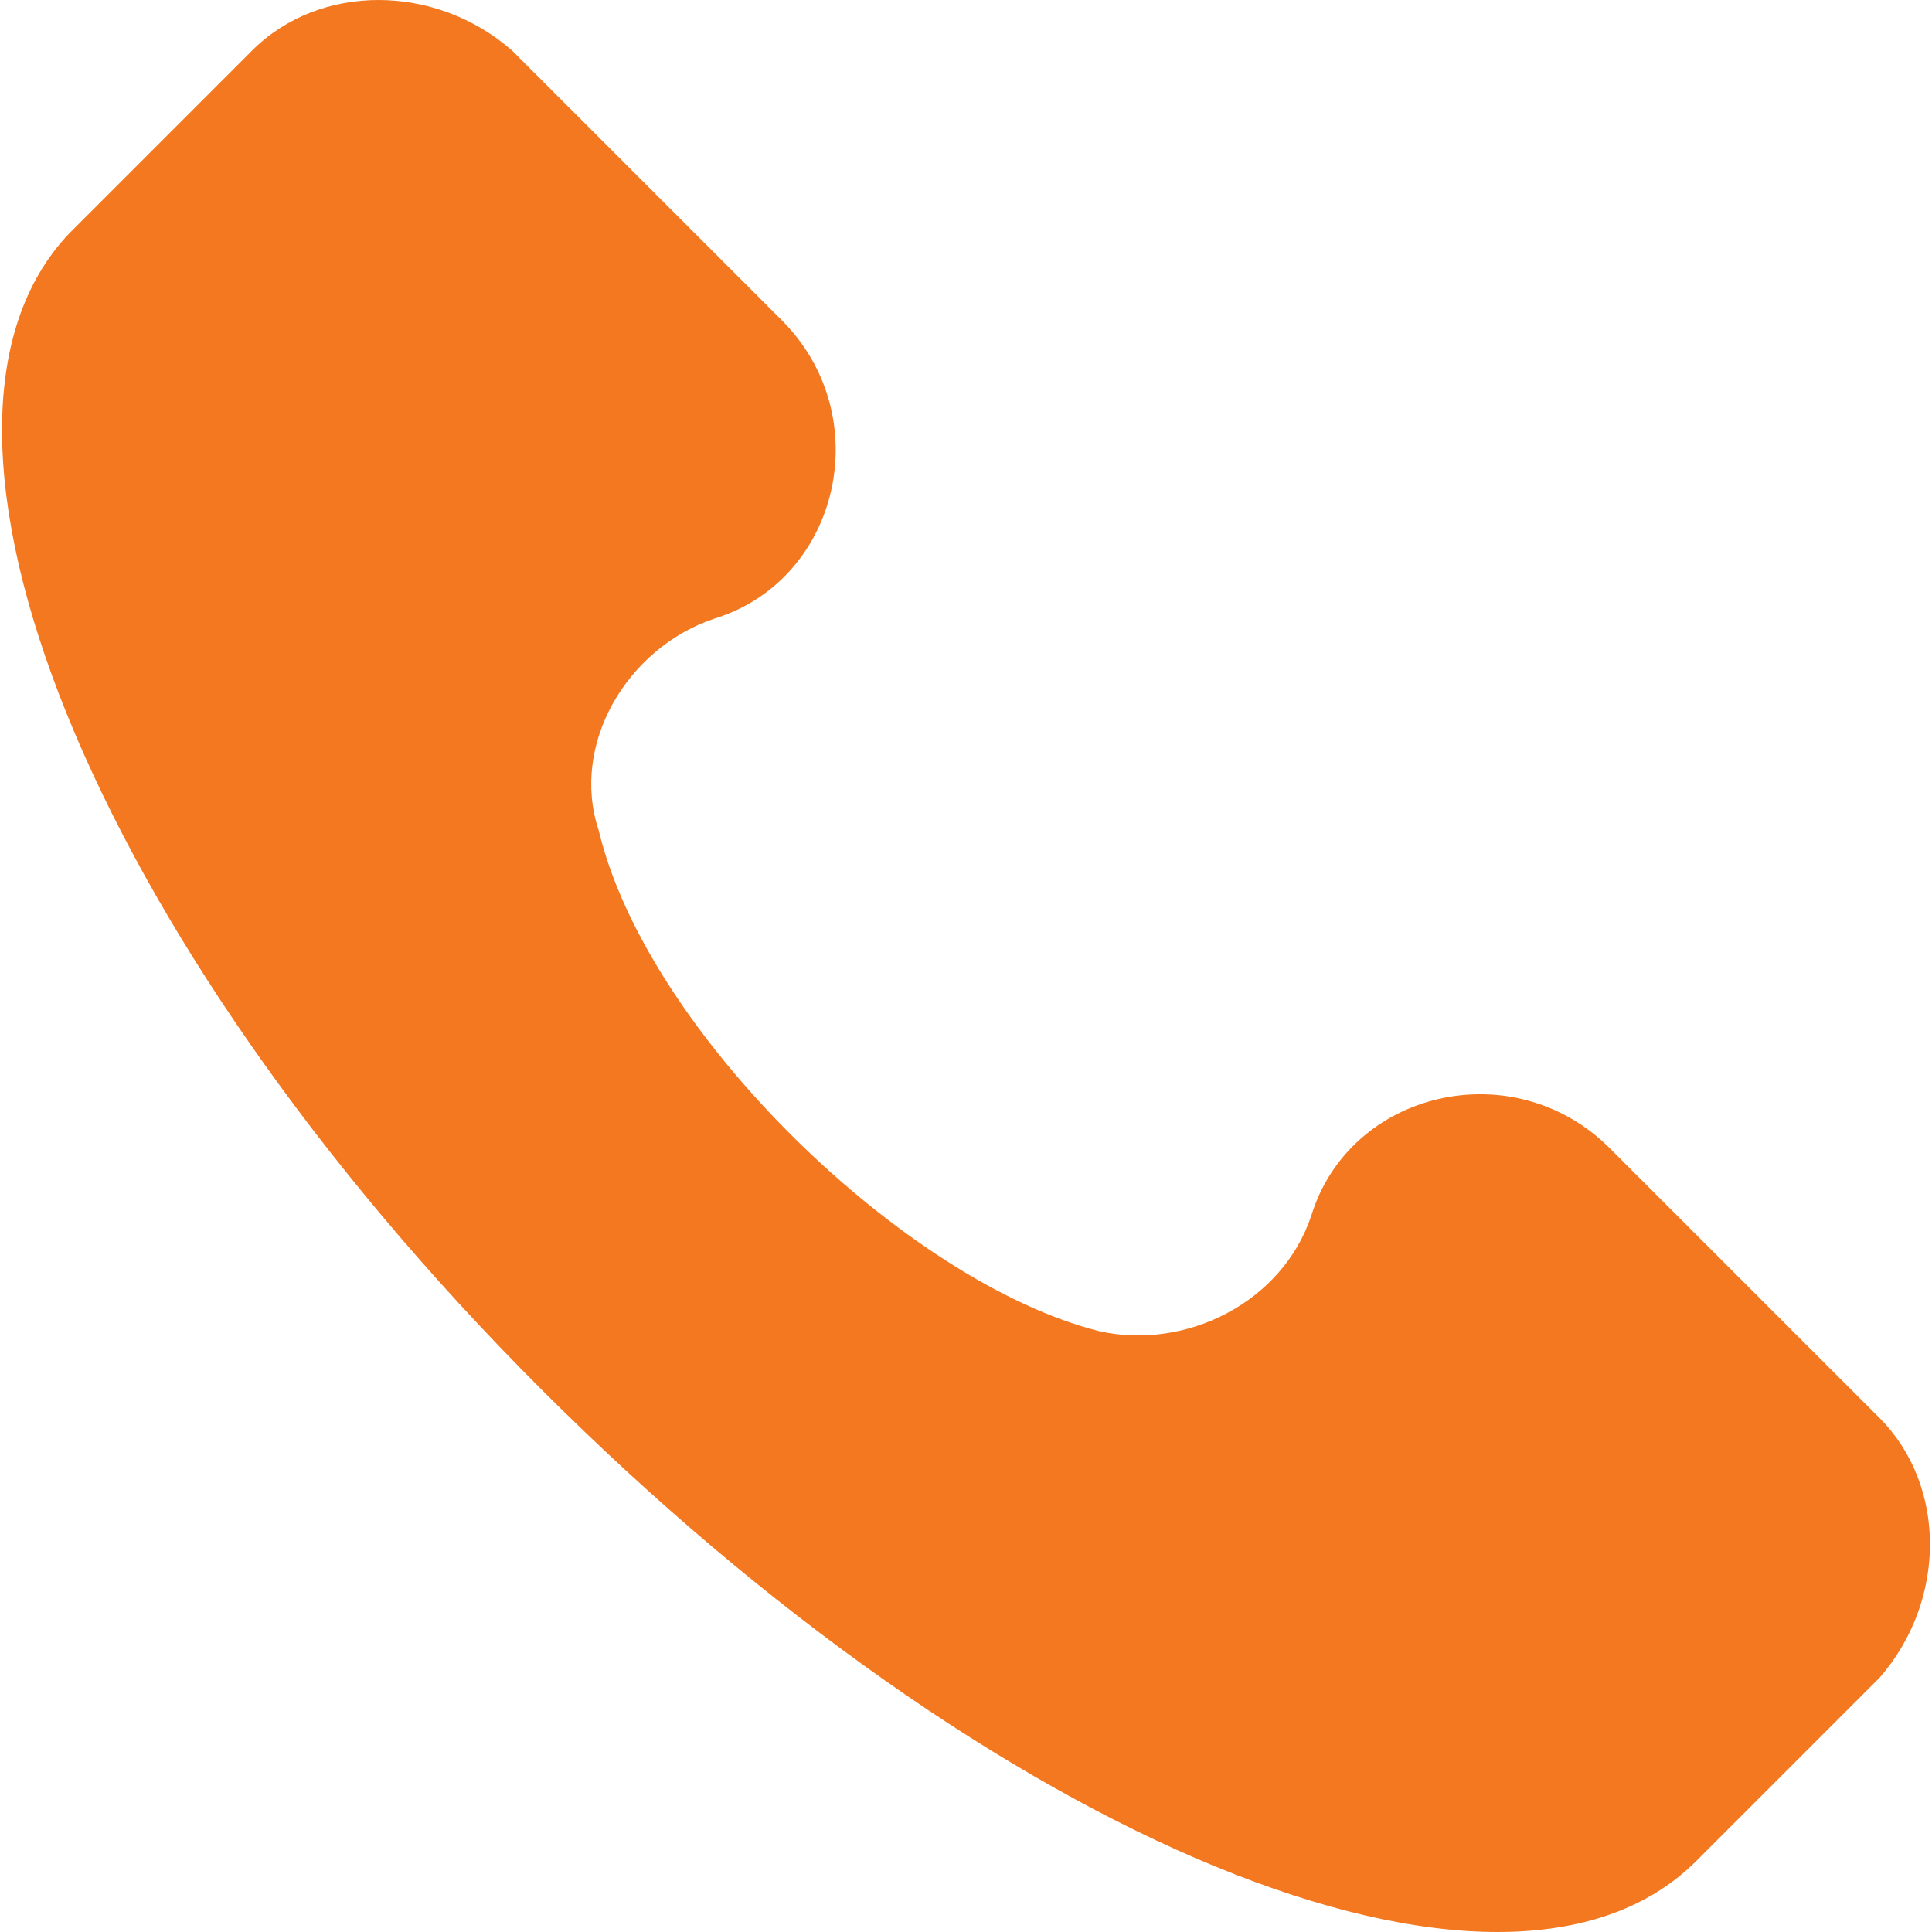
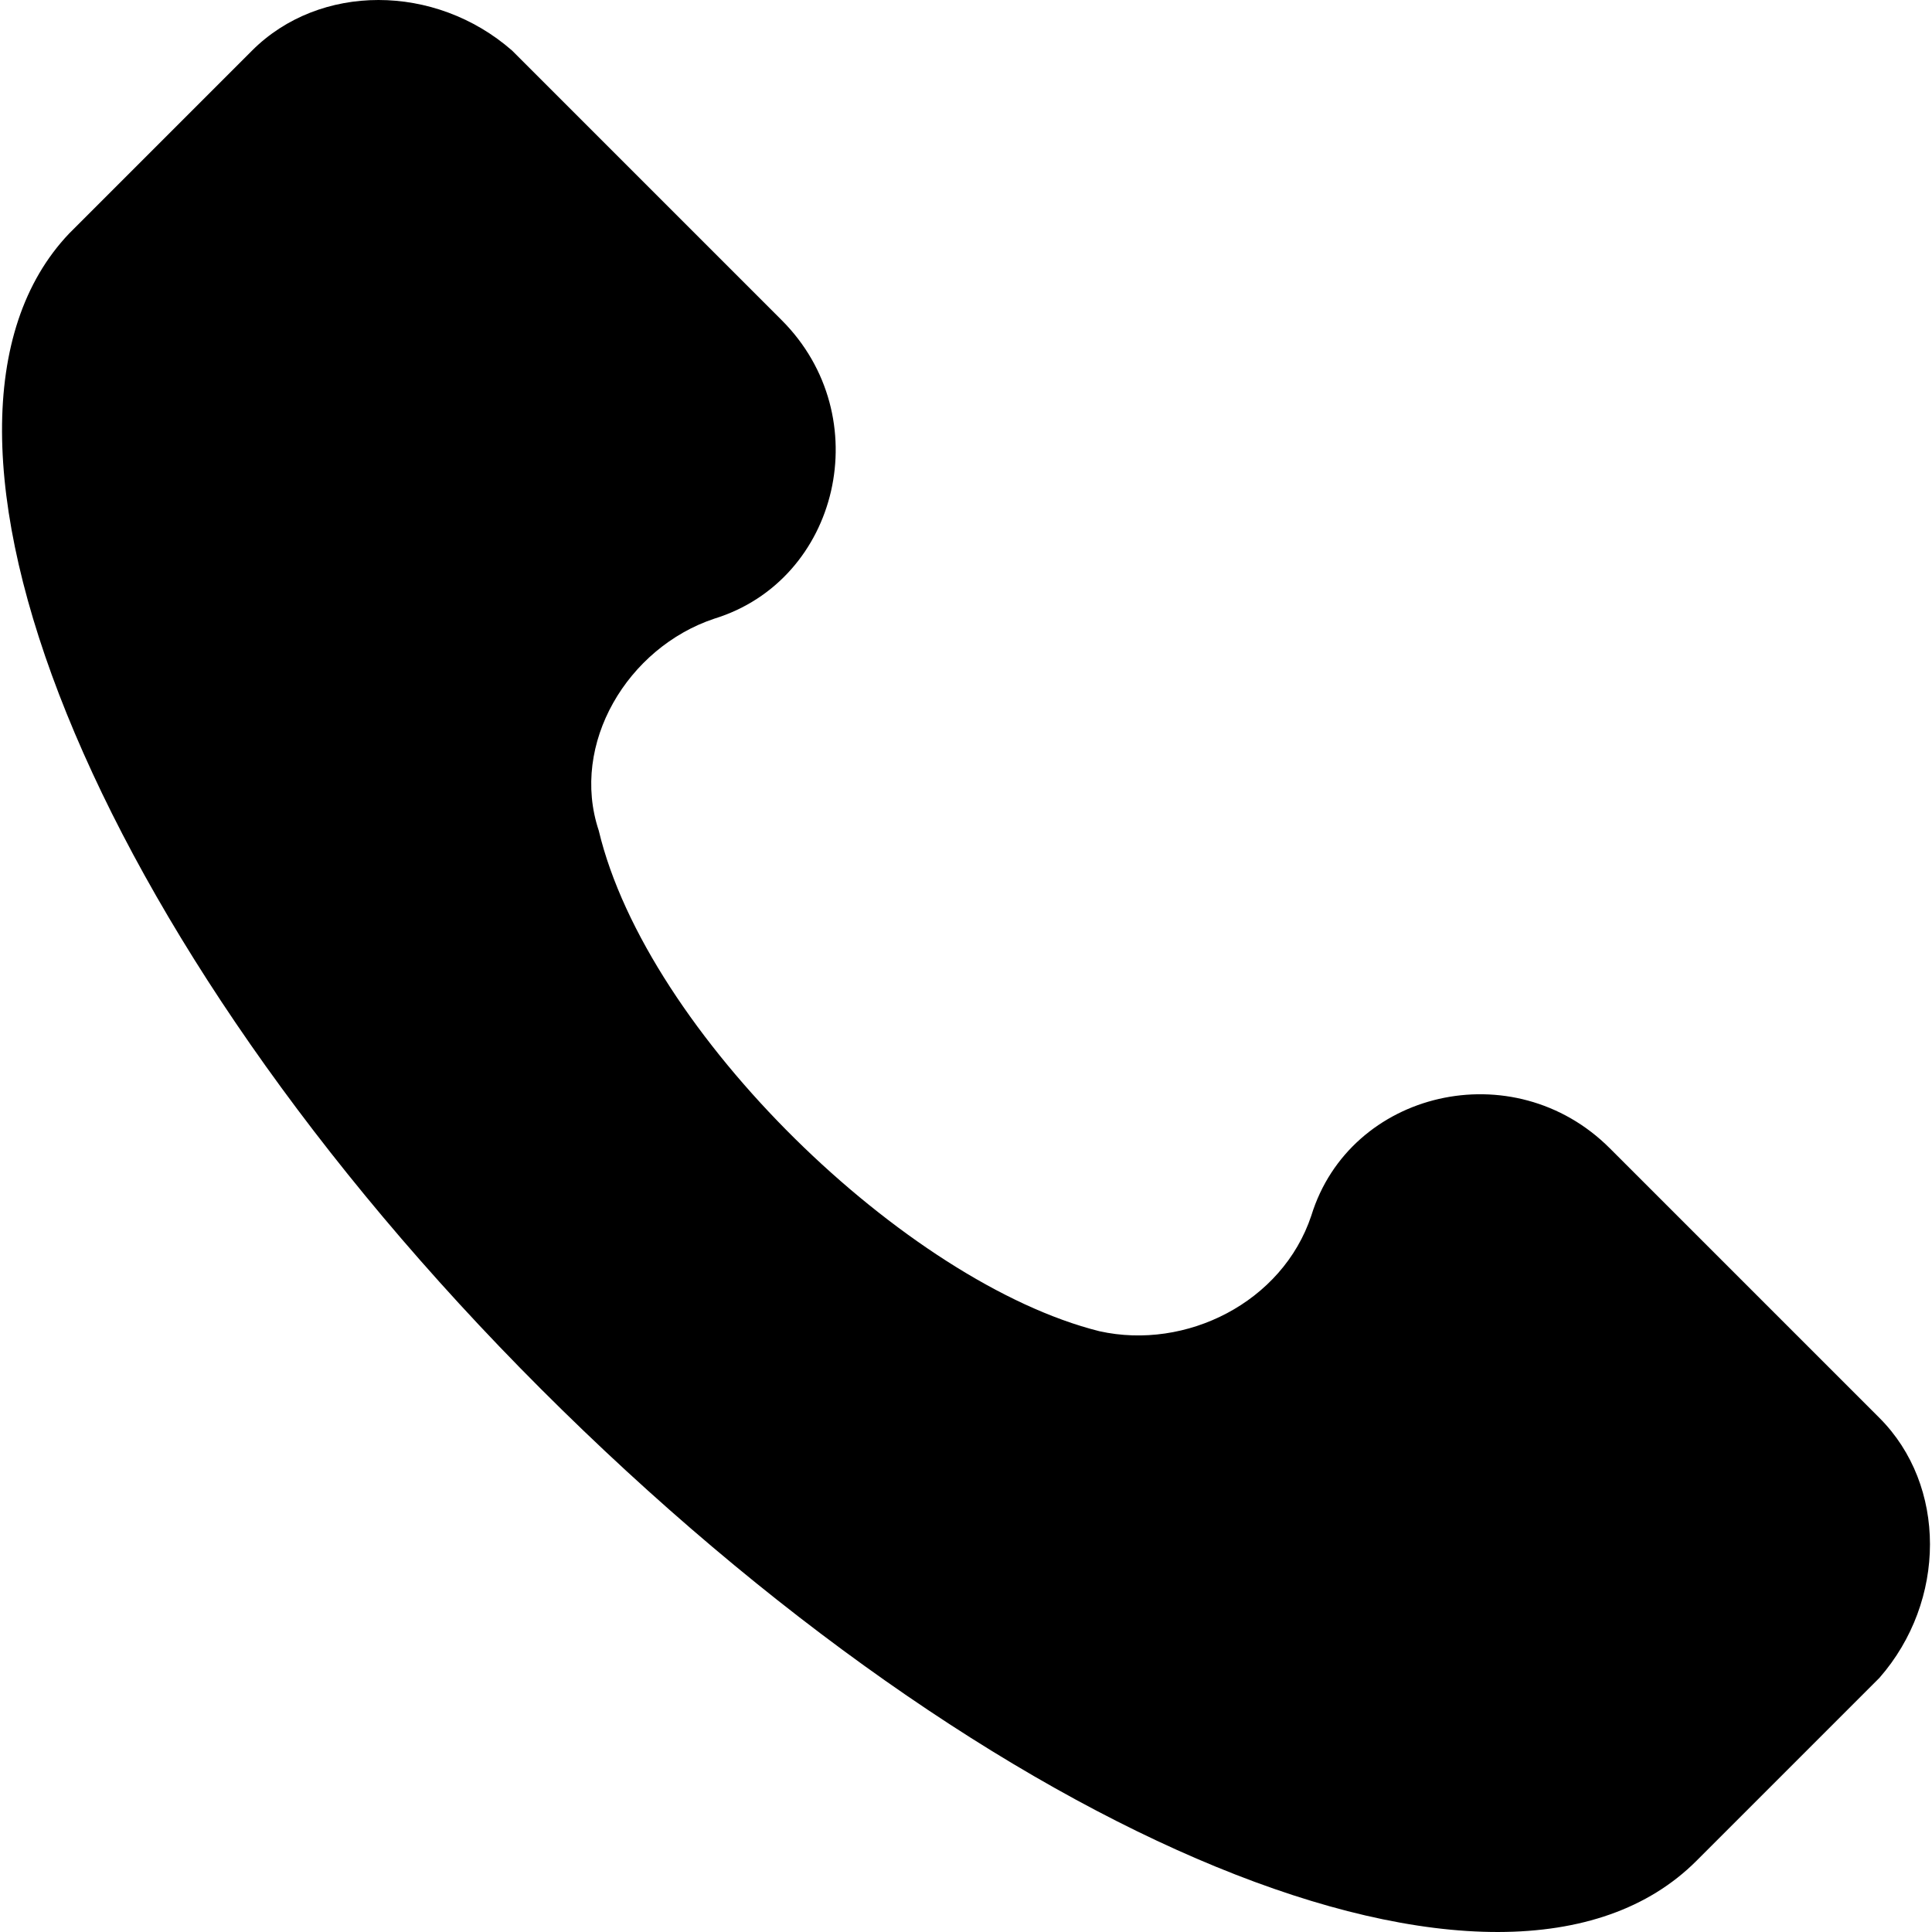
<svg xmlns="http://www.w3.org/2000/svg" version="1.1" id="Capa_1" x="0px" y="0px" viewBox="0 0 513.64 513.64" style="enable-background:new 0 0 513.64 513.64;" xml:space="preserve">
  <defs id="defs41" />
-   <g id="g6" style="fill:#f37820;fill-opacity:1">
-     <g id="g4" style="fill:#f37820;fill-opacity:1">
-       <path d="M499.66,376.96l-71.68-71.68c-25.6-25.6-69.12-15.359-79.36,17.92c-7.68,23.041-33.28,35.841-56.32,30.72    c-51.2-12.8-120.32-79.36-133.12-133.12c-7.68-23.041,7.68-48.641,30.72-56.32c33.28-10.24,43.52-53.76,17.92-79.36l-71.68-71.68    c-20.48-17.92-51.2-17.92-69.12,0l-48.64,48.64c-48.64,51.2,5.12,186.88,125.44,307.2c120.32,120.32,256,176.641,307.2,125.44    l48.64-48.64C517.581,425.6,517.581,394.88,499.66,376.96z" id="path2" style="fill:#f37820;fill-opacity:1" />
+   <g id="g6" style="fill:#000000;fill-opacity:1">
+     <g id="g4" style="fill:#000000;fill-opacity:1">
+       <path d="M499.66,376.96l-71.68-71.68c-25.6-25.6-69.12-15.359-79.36,17.92c-7.68,23.041-33.28,35.841-56.32,30.72    c-51.2-12.8-120.32-79.36-133.12-133.12c-7.68-23.041,7.68-48.641,30.72-56.32c33.28-10.24,43.52-53.76,17.92-79.36l-71.68-71.68    c-20.48-17.92-51.2-17.92-69.12,0l-48.64,48.64c-48.64,51.2,5.12,186.88,125.44,307.2c120.32,120.32,256,176.641,307.2,125.44    l48.64-48.64C517.581,425.6,517.581,394.88,499.66,376.96z" id="path2" style="fill:#000000;fill-opacity:1" />
    </g>
  </g>
  <g id="g8">
</g>
  <g id="g10">
</g>
  <g id="g12">
</g>
  <g id="g14">
</g>
  <g id="g16">
</g>
  <g id="g18">
</g>
  <g id="g20">
</g>
  <g id="g22">
</g>
  <g id="g24">
</g>
  <g id="g26">
</g>
  <g id="g28">
</g>
  <g id="g30">
</g>
  <g id="g32">
</g>
  <g id="g34">
</g>
  <g id="g36">
</g>
</svg>
